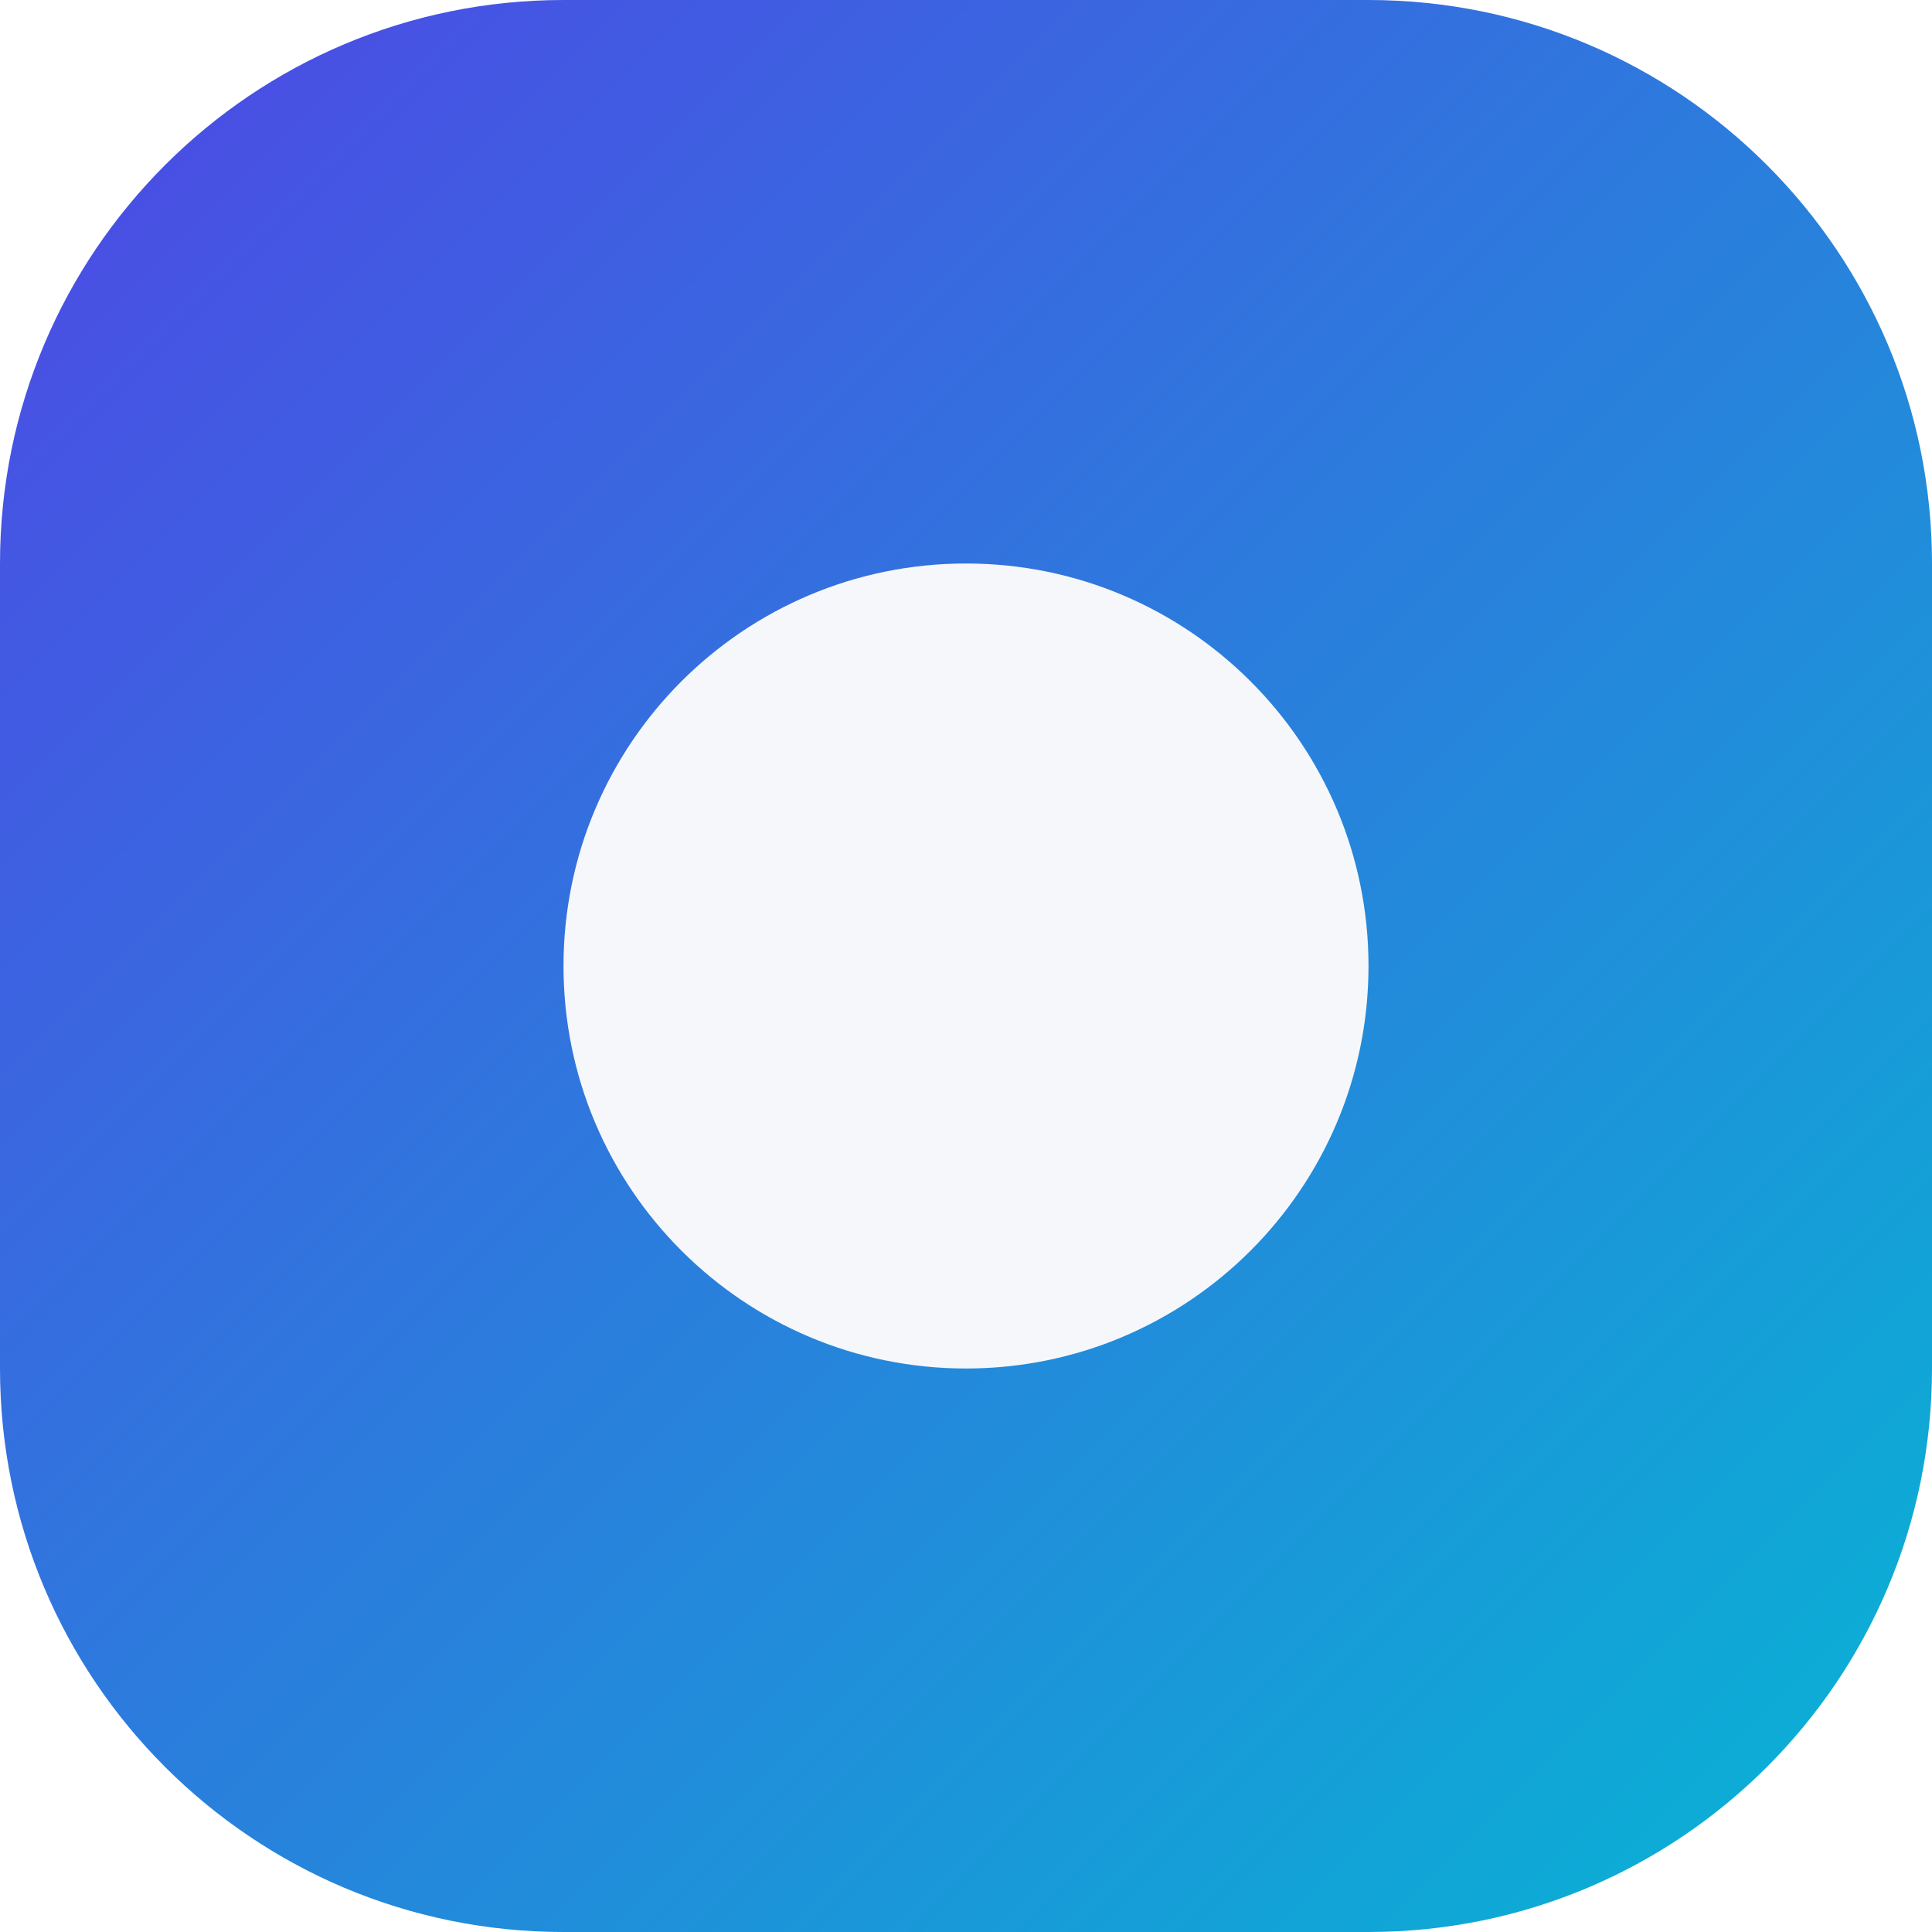
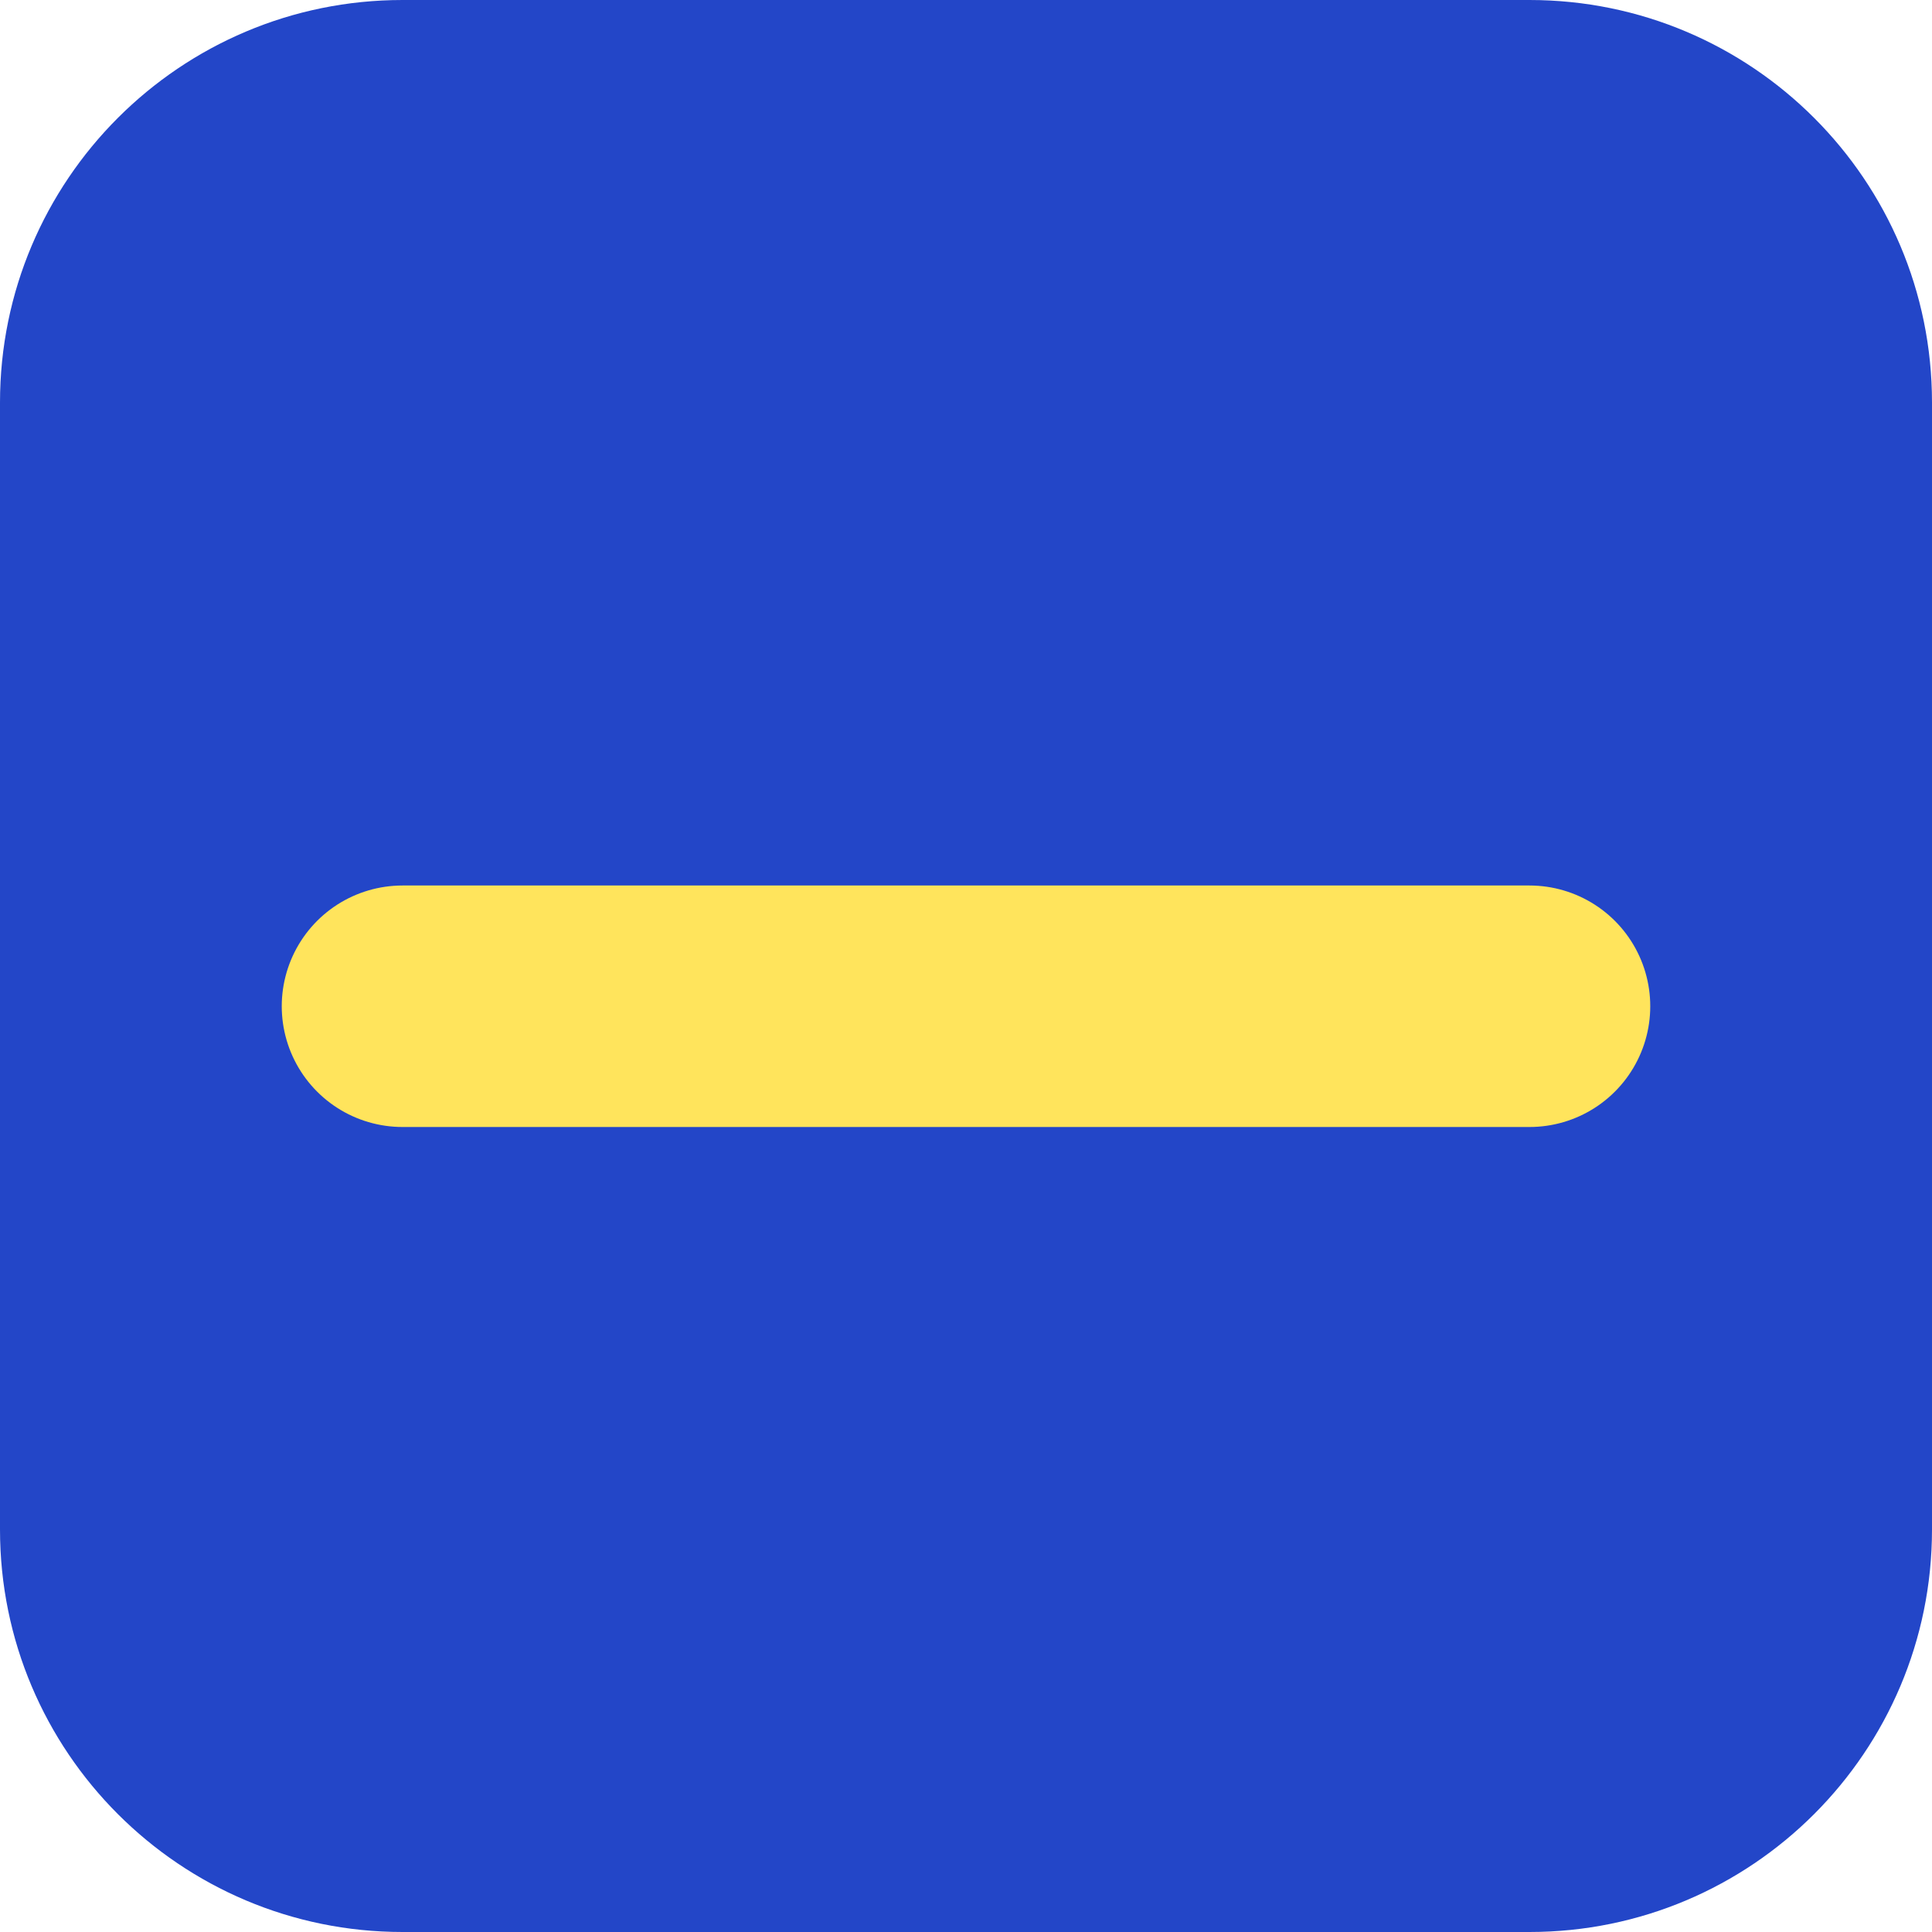
<svg xmlns="http://www.w3.org/2000/svg" viewBox="0 0 24 24">
-   <defs>
-     <linearGradient id="g" x1="0" y1="0" x2="1" y2="1">
-       <stop offset="0" stop-color="#4f46e5" />
-       <stop offset="1" stop-color="#06b6d4" />
-     </linearGradient>
-   </defs>
-   <rect width="24" height="24" rx="7" fill="url(#g)" />
-   <circle cx="12" cy="12" r="5" fill="#f6f7fb" />
+   <rect width="24" height="24" rx="5" fill="#2346c8" />
+   <path d="M5 12.5h14" stroke="#ffe45c" stroke-width="3" stroke-linecap="round" />
</svg>
